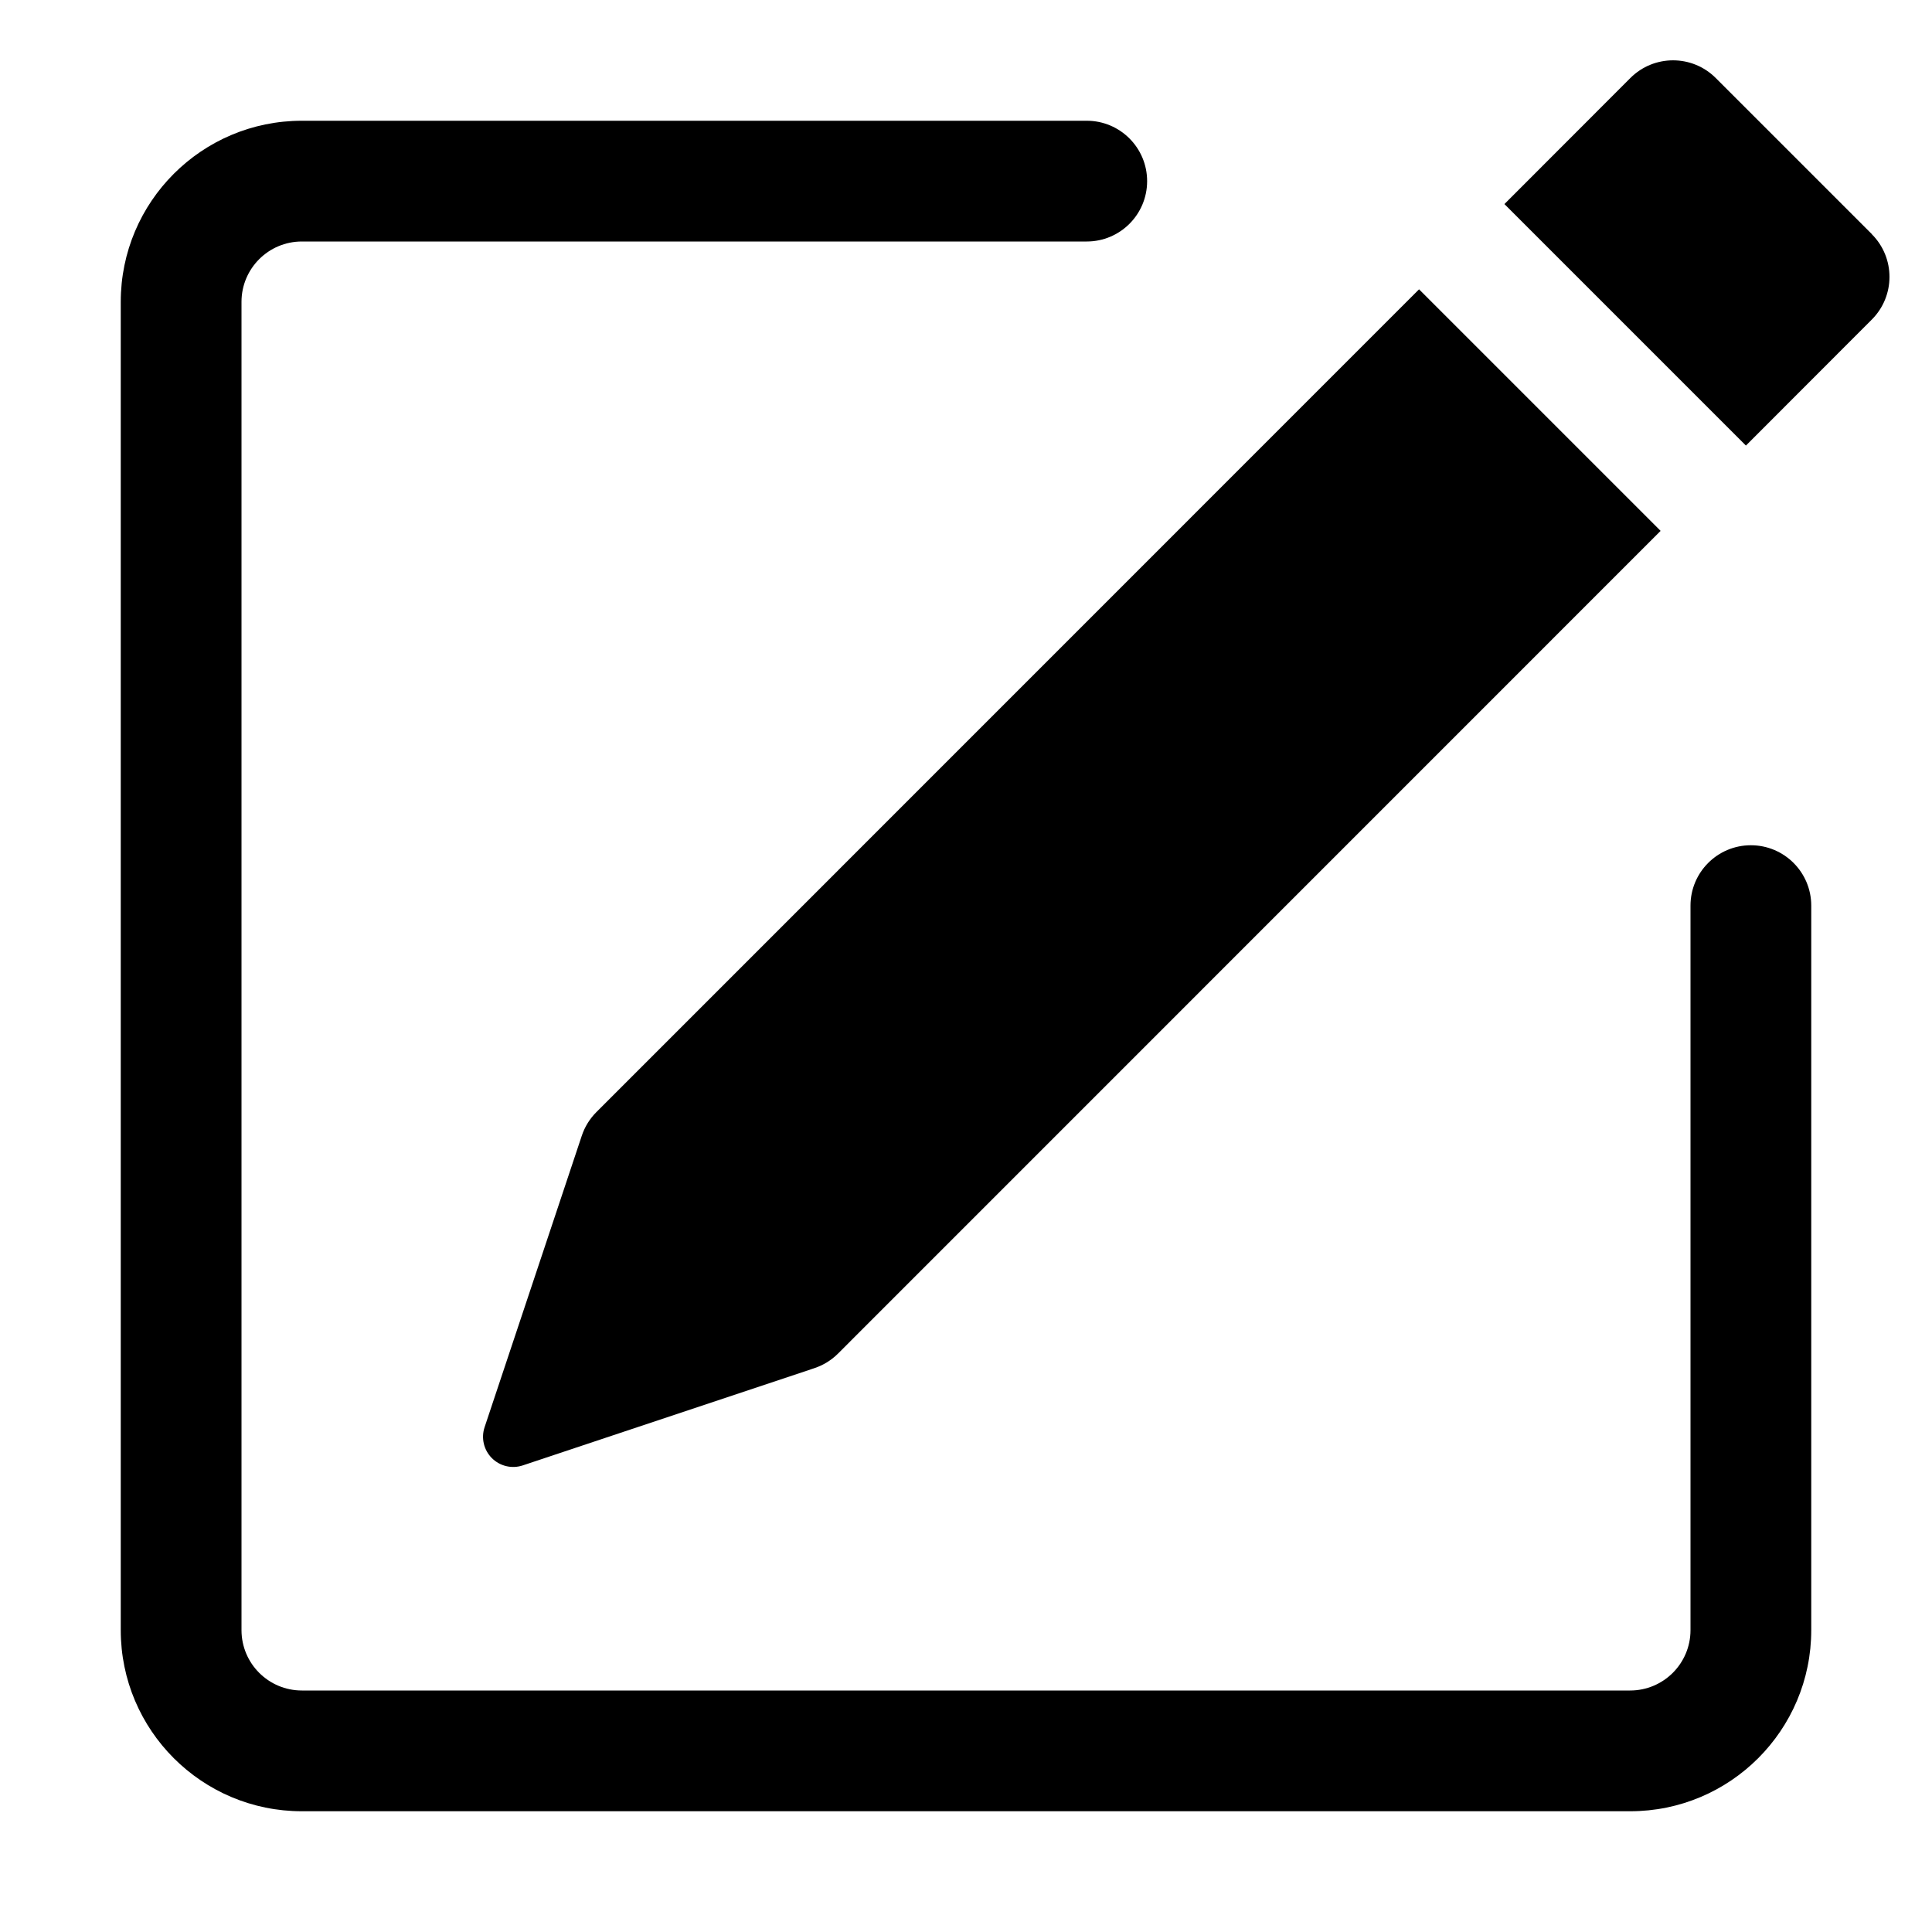
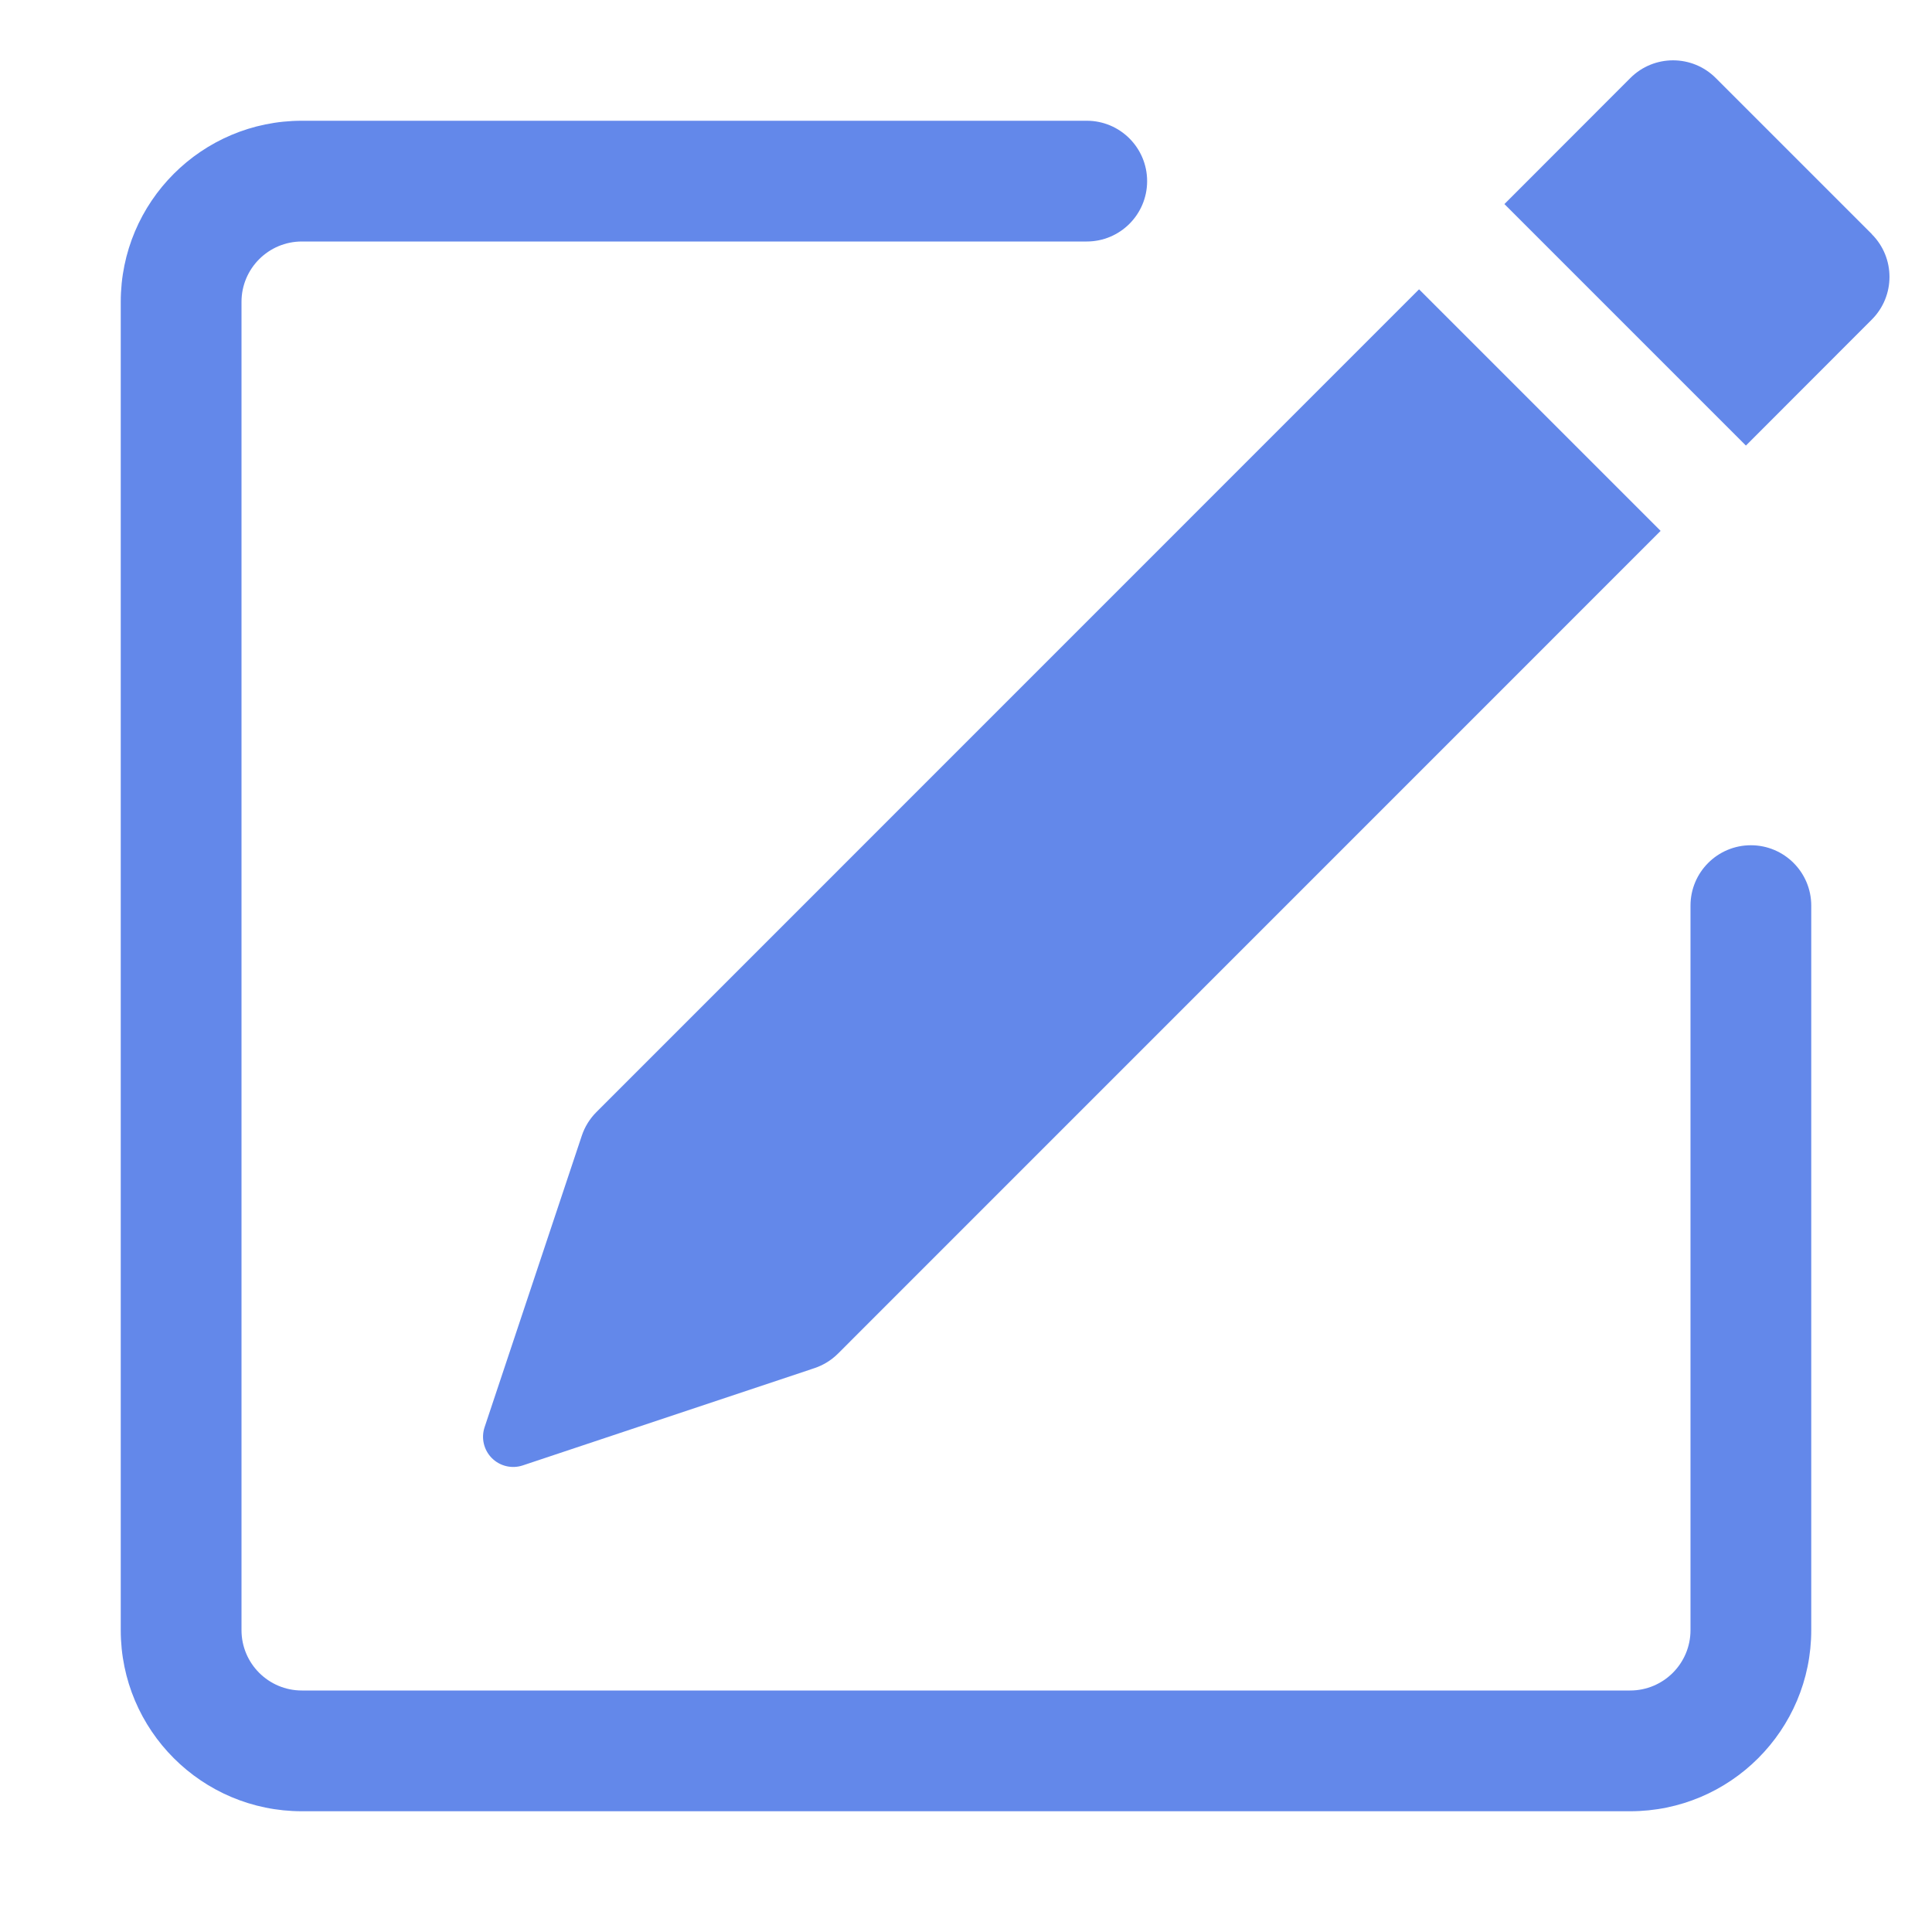
- <svg xmlns="http://www.w3.org/2000/svg" width="25" height="25" fill="currentColor" class="bi bi-pencil-square" viewBox="0 0 16 16">
+ <svg xmlns="http://www.w3.org/2000/svg" width="25" height="25" fill="#6388EA" class="bi bi-pencil-square" viewBox="0 0 16 16">
  <path d="M15.502 1.94a.5.5 0 0 1 0 .706L14.459 3.69l-2-2L13.502.646a.5.5 0 0 1 .707 0l1.293 1.293zm-1.75 2.456-2-2L4.939 9.21a.5.5 0 0 0-.121.196l-.805 2.414a.25.25 0 0 0 .316.316l2.414-.805a.5.5 0 0 0 .196-.12l6.813-6.814z" />
  <path fill-rule="evenodd" d="M1 13.5A1.5 1.5 0 0 0 2.5 15h11a1.5 1.5 0 0 0 1.5-1.5v-6a.5.5 0 0 0-1 0v6a.5.5 0 0 1-.5.5h-11a.5.5 0 0 1-.5-.5v-11a.5.5 0 0 1 .5-.5H9a.5.5 0 0 0 0-1H2.5A1.5 1.5 0 0 0 1 2.5z" />
</svg>
